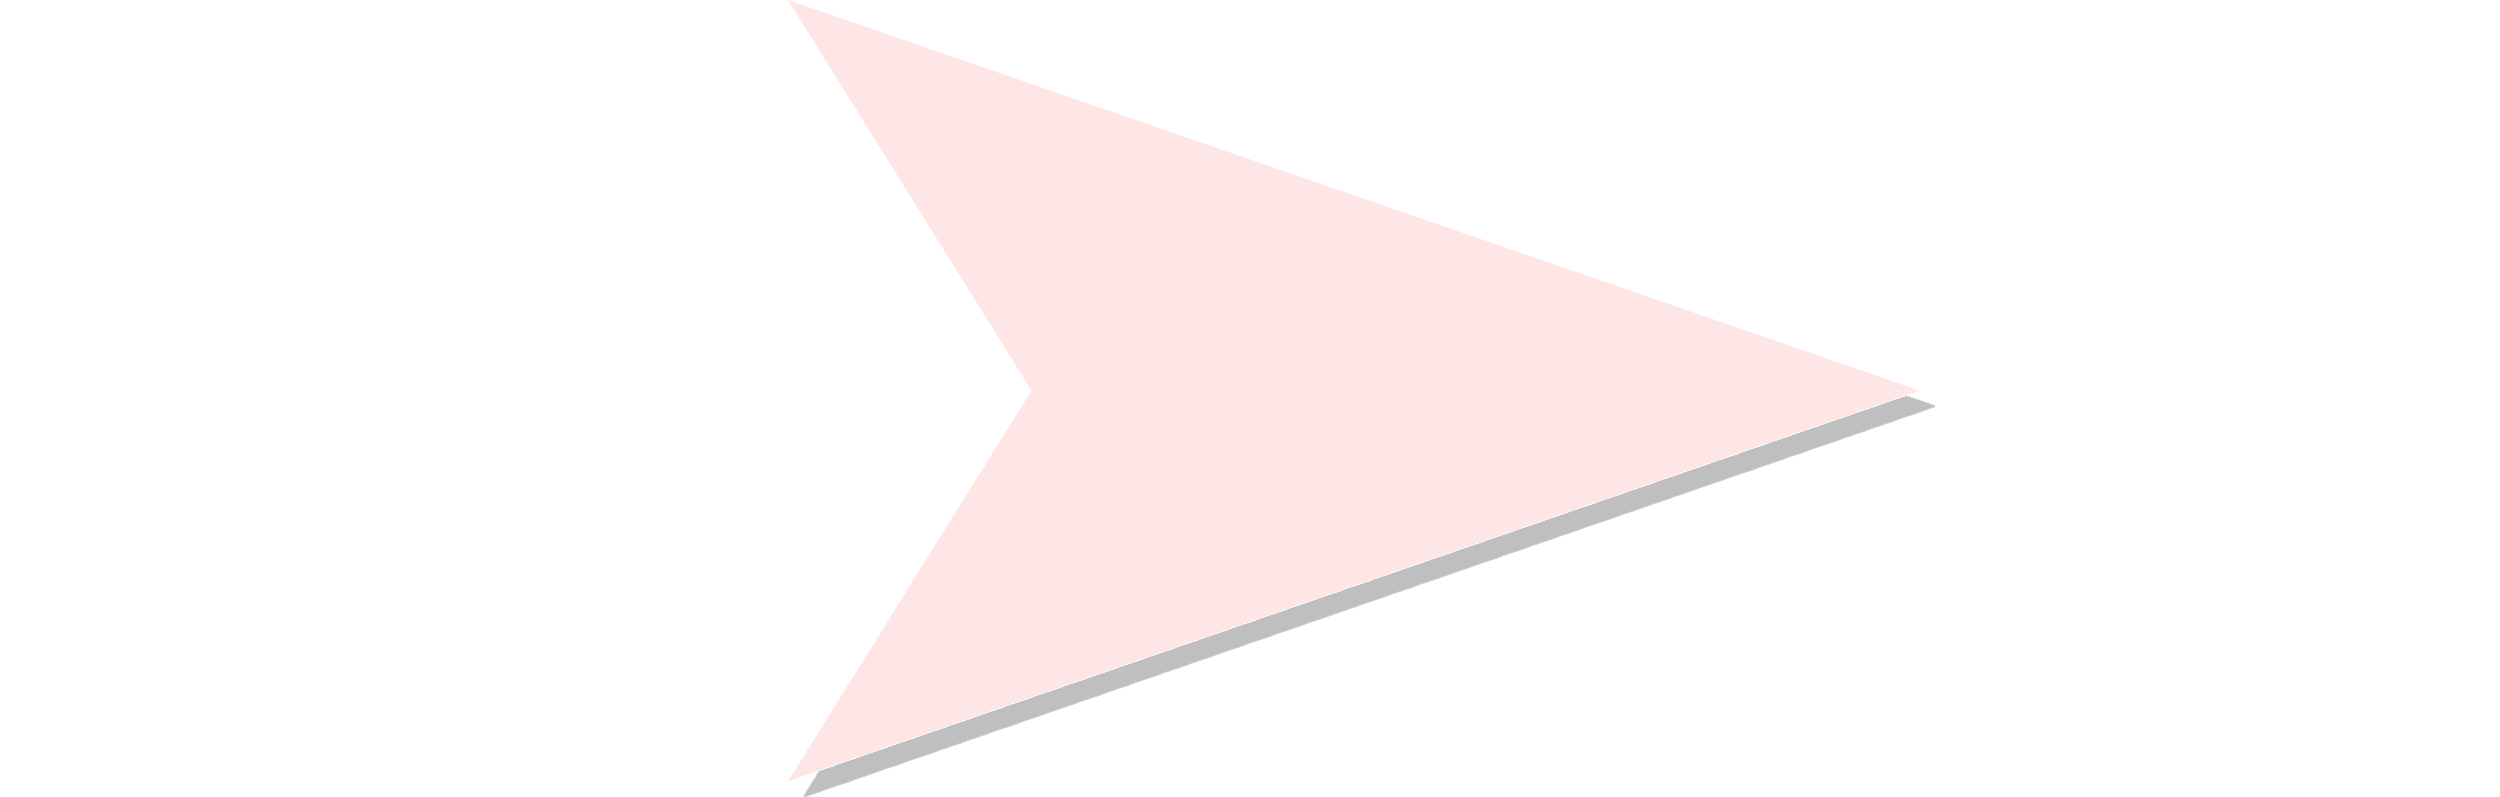
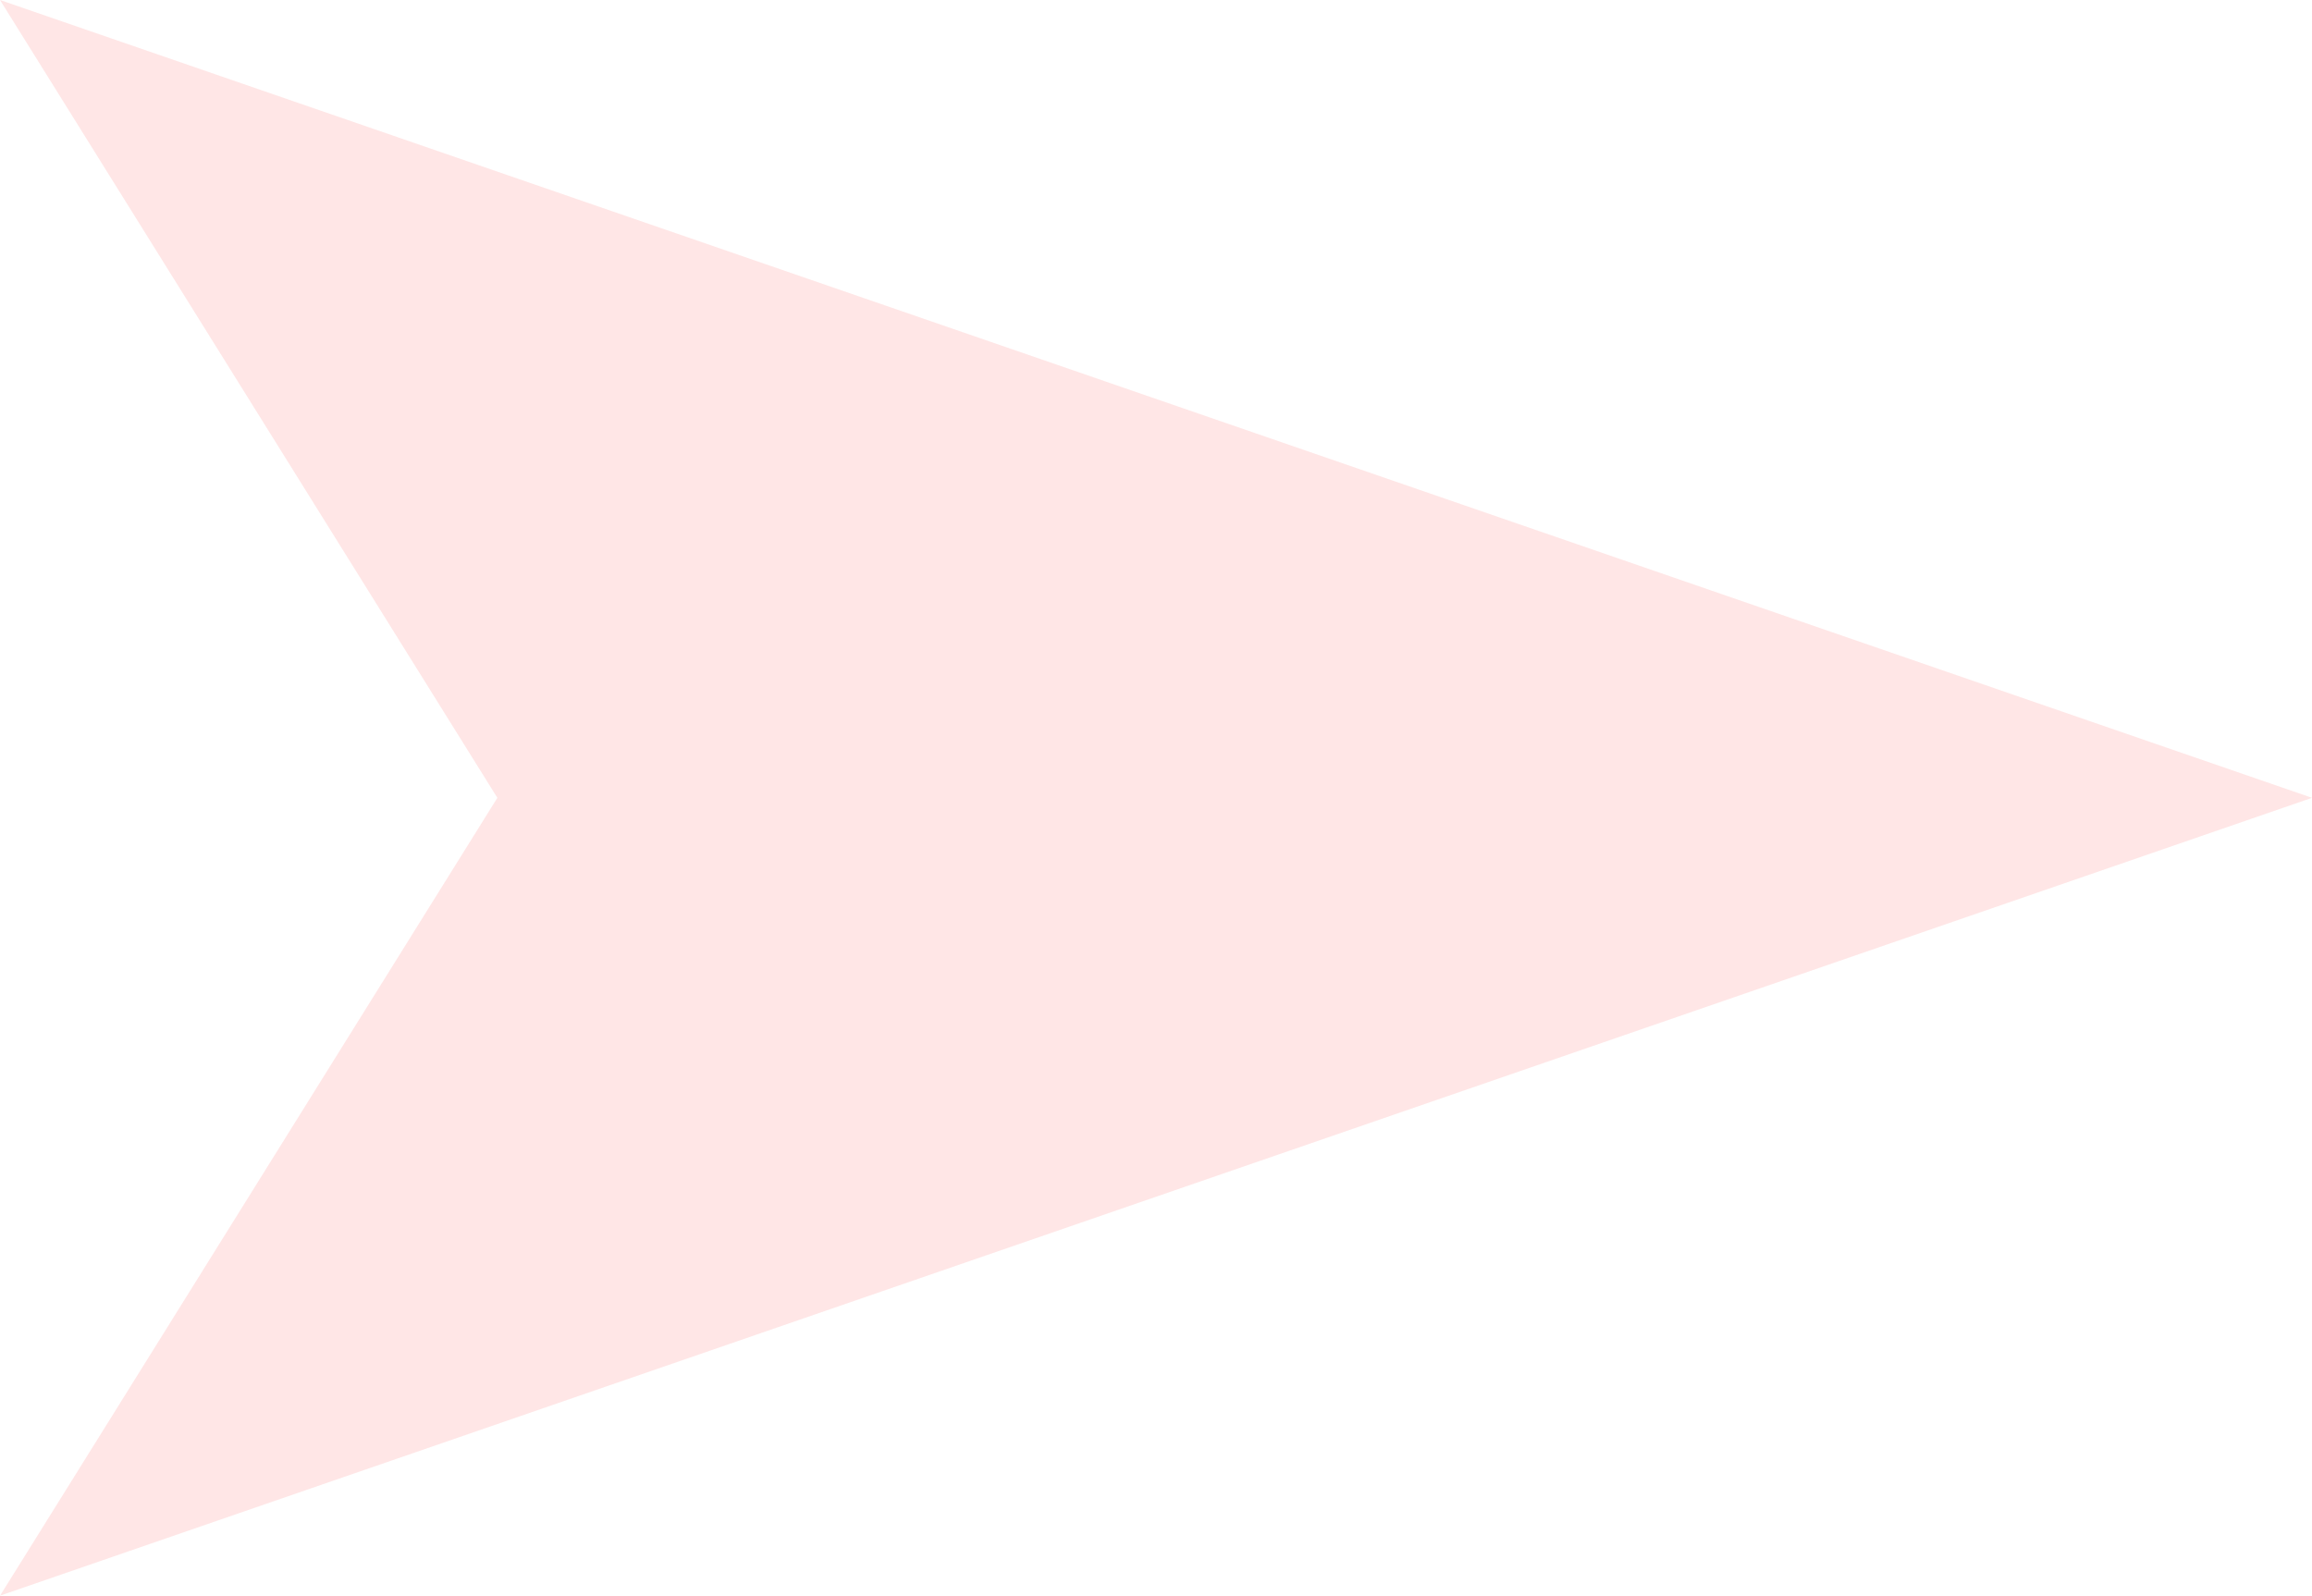
- <svg xmlns="http://www.w3.org/2000/svg" width="160" height="51" viewBox="0 0 160 51" fill="none">
-   <g filter="url(#filter0_d)">
-     <path d="M66.015 25L122.87 25L50.432 50L66.015 25Z" fill="#FFE6E6" />
-     <path d="M122.872 25L66.014 25L50.434 -1.88224e-06L122.872 25Z" fill="#FFE6E6" />
-   </g>
-   <defs>
-     <filter id="filter0_d" x="50.432" y="0" width="73.44" height="51" filterUnits="userSpaceOnUse" color-interpolation-filters="sRGB">
-       <feFlood flood-opacity="0" result="BackgroundImageFix" />
-       <feColorMatrix in="SourceAlpha" type="matrix" values="0 0 0 0 0 0 0 0 0 0 0 0 0 0 0 0 0 0 127 0" result="hardAlpha" />
-       <feOffset dx="1" dy="1" />
-       <feComposite in2="hardAlpha" operator="out" />
-       <feColorMatrix type="matrix" values="0 0 0 0 0 0 0 0 0 0 0 0 0 0 0 0 0 0 0.25 0" />
-       <feBlend mode="normal" in2="BackgroundImageFix" result="effect1_dropShadow" />
-       <feBlend mode="normal" in="SourceGraphic" in2="effect1_dropShadow" result="shape" />
+ <svg xmlns="http://www.w3.org/2000/svg" width="72.438" height="50" viewBox="0 0 72.438 50" fill="none" version="1.1" id="svg25">
+   <defs id="defs23">
+     <filter id="filter0_d" x="36.219" y="0" width="73.44" height="51" filterUnits="userSpaceOnUse" color-interpolation-filters="sRGB">
+       <feFlood flood-opacity="0" result="BackgroundImageFix" id="feFlood8" />
+       <feColorMatrix in="SourceAlpha" type="matrix" values="0 0 0 0 0 0 0 0 0 0 0 0 0 0 0 0 0 0 127 0" result="hardAlpha" id="feColorMatrix10" />
+       <feOffset dx="1" dy="1" id="feOffset12" />
+       <feComposite in2="hardAlpha" operator="out" id="feComposite14" />
+       <feColorMatrix type="matrix" values="0 0 0 0 0 0 0 0 0 0 0 0 0 0 0 0 0 0 0.25 0" id="feColorMatrix16" />
+       <feBlend mode="normal" in2="BackgroundImageFix" result="effect1_dropShadow" id="feBlend18" />
+       <feBlend mode="normal" in="SourceGraphic" in2="effect1_dropShadow" result="shape" id="feBlend20" />
    </filter>
  </defs>
+   <path id="rect1963" style="opacity:1;fill:#ffe6e6;fill-opacity:1;stroke-width:16.4;stroke-linecap:round;stroke-linejoin:round;stroke-opacity:0.765" d="M 72.439,25 0,0 15.583,25 0.002,50 Z" />
</svg>
